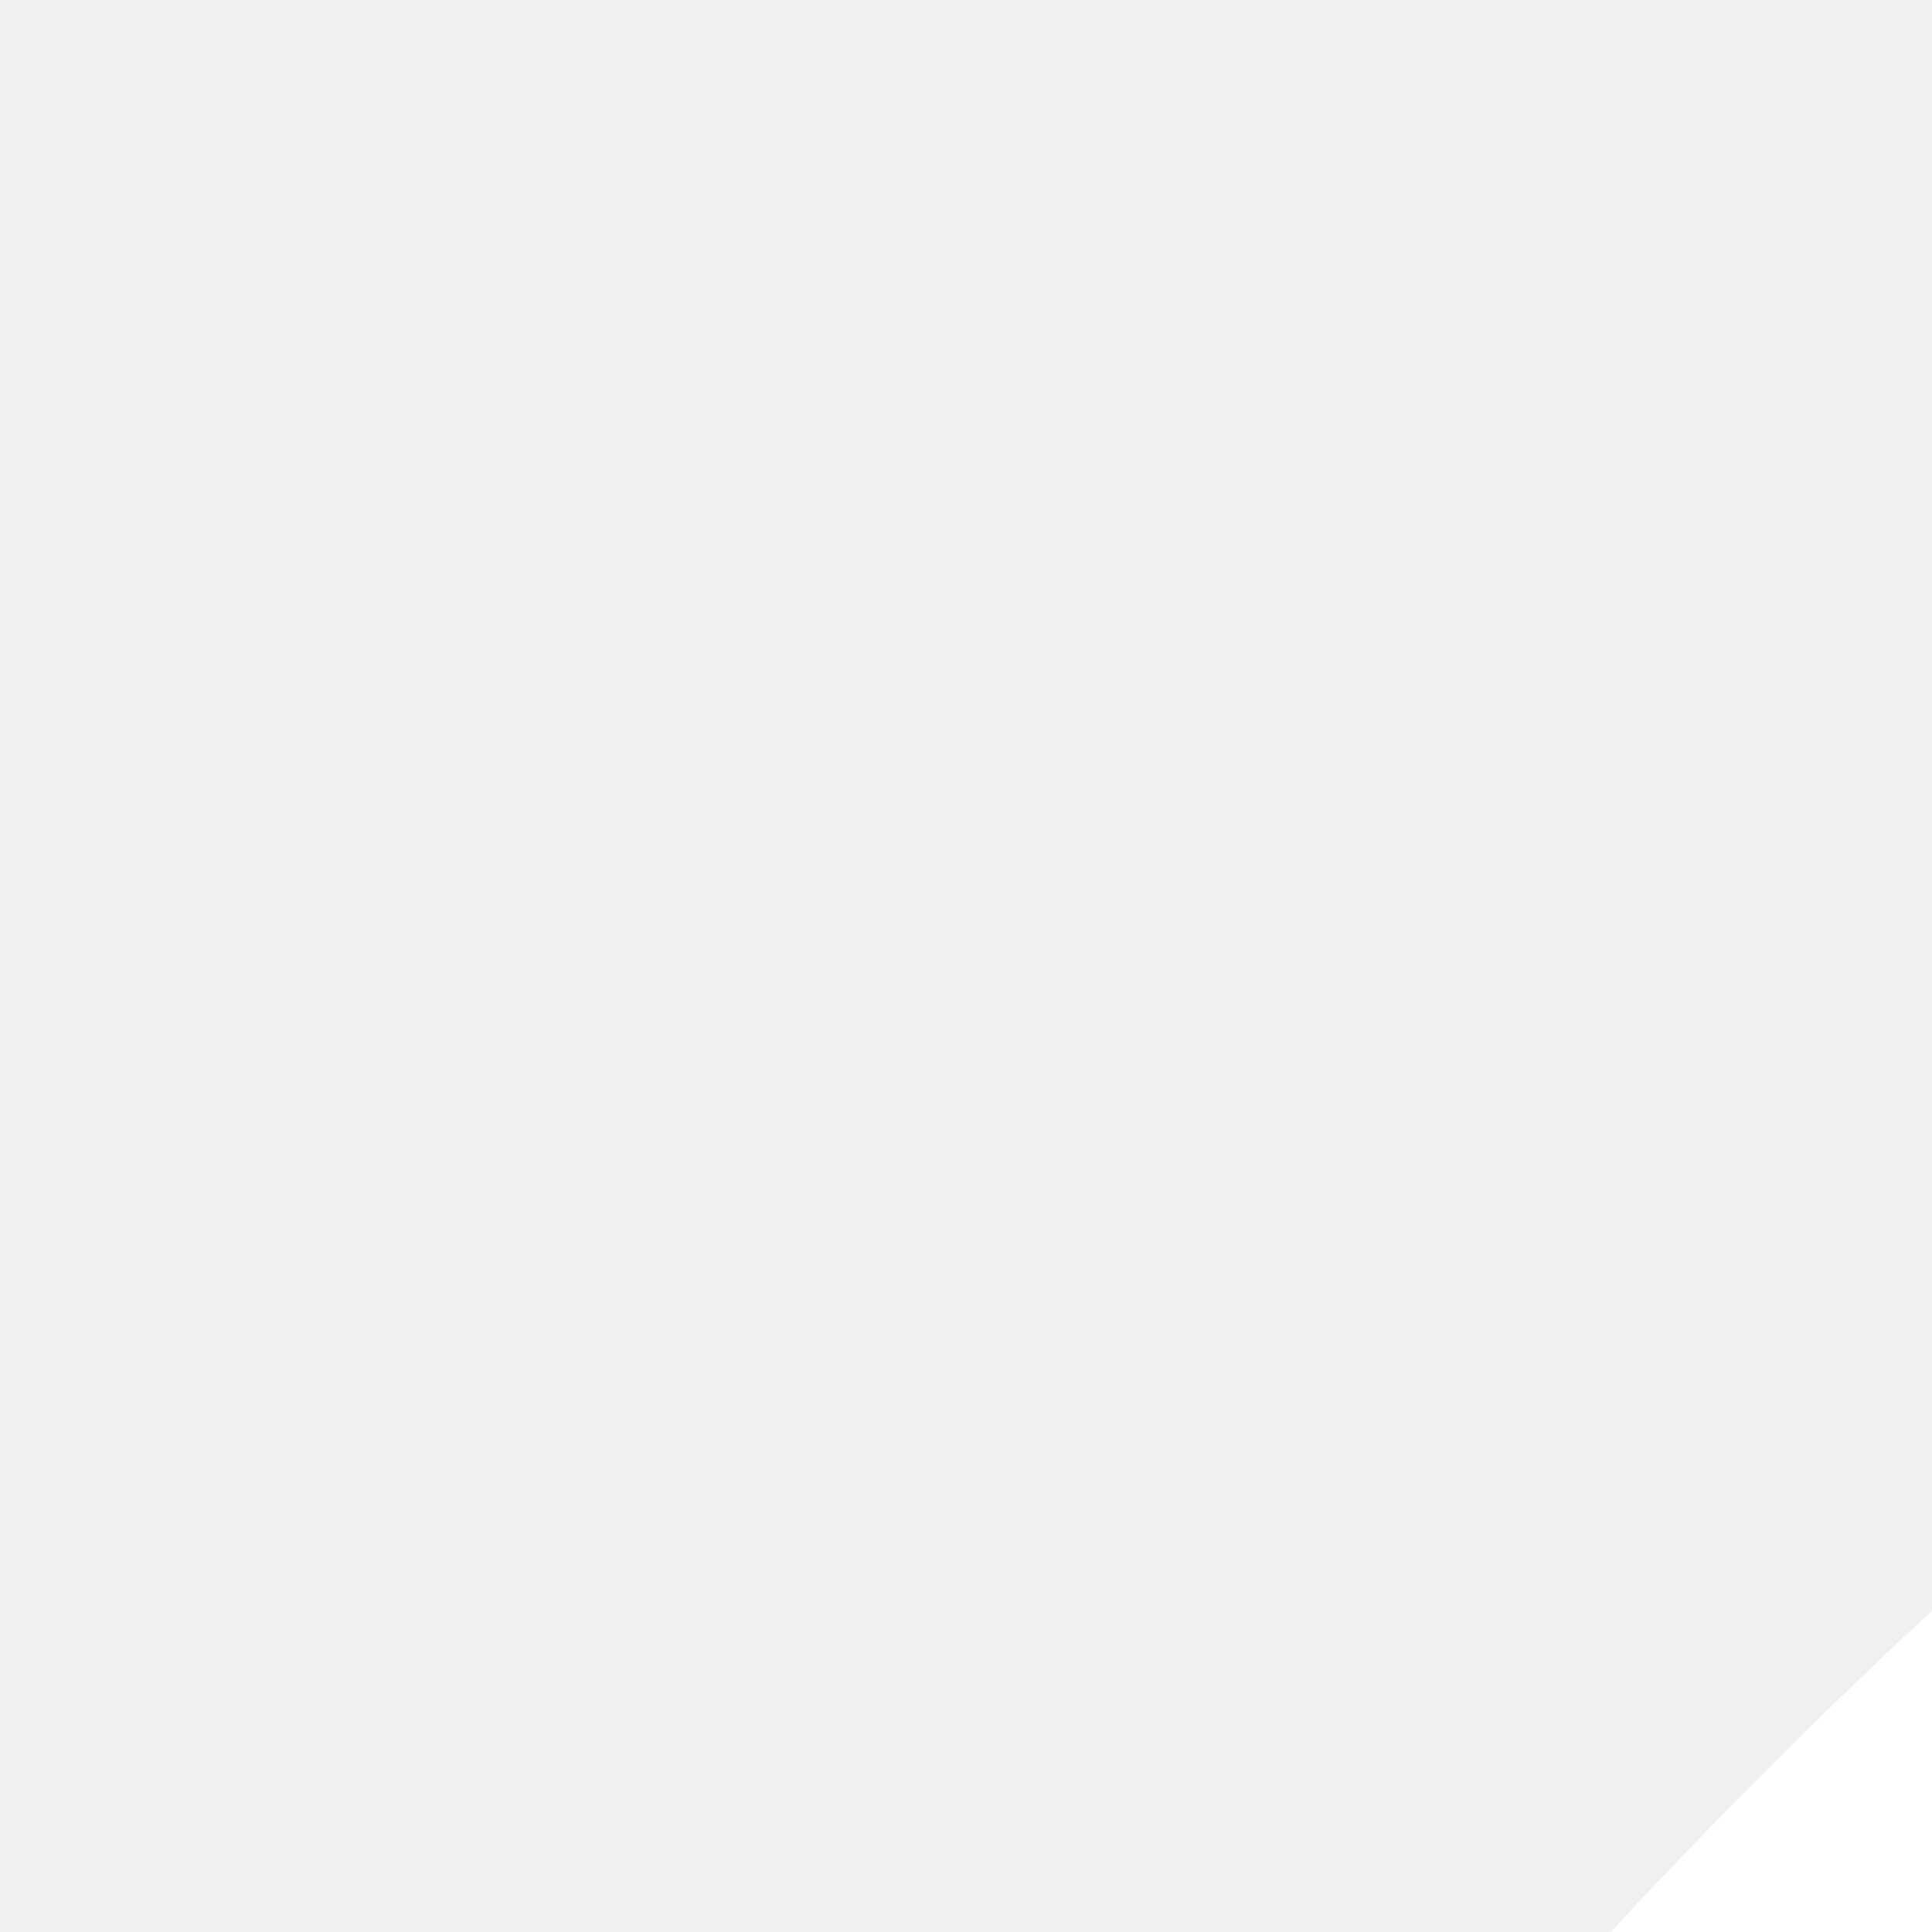
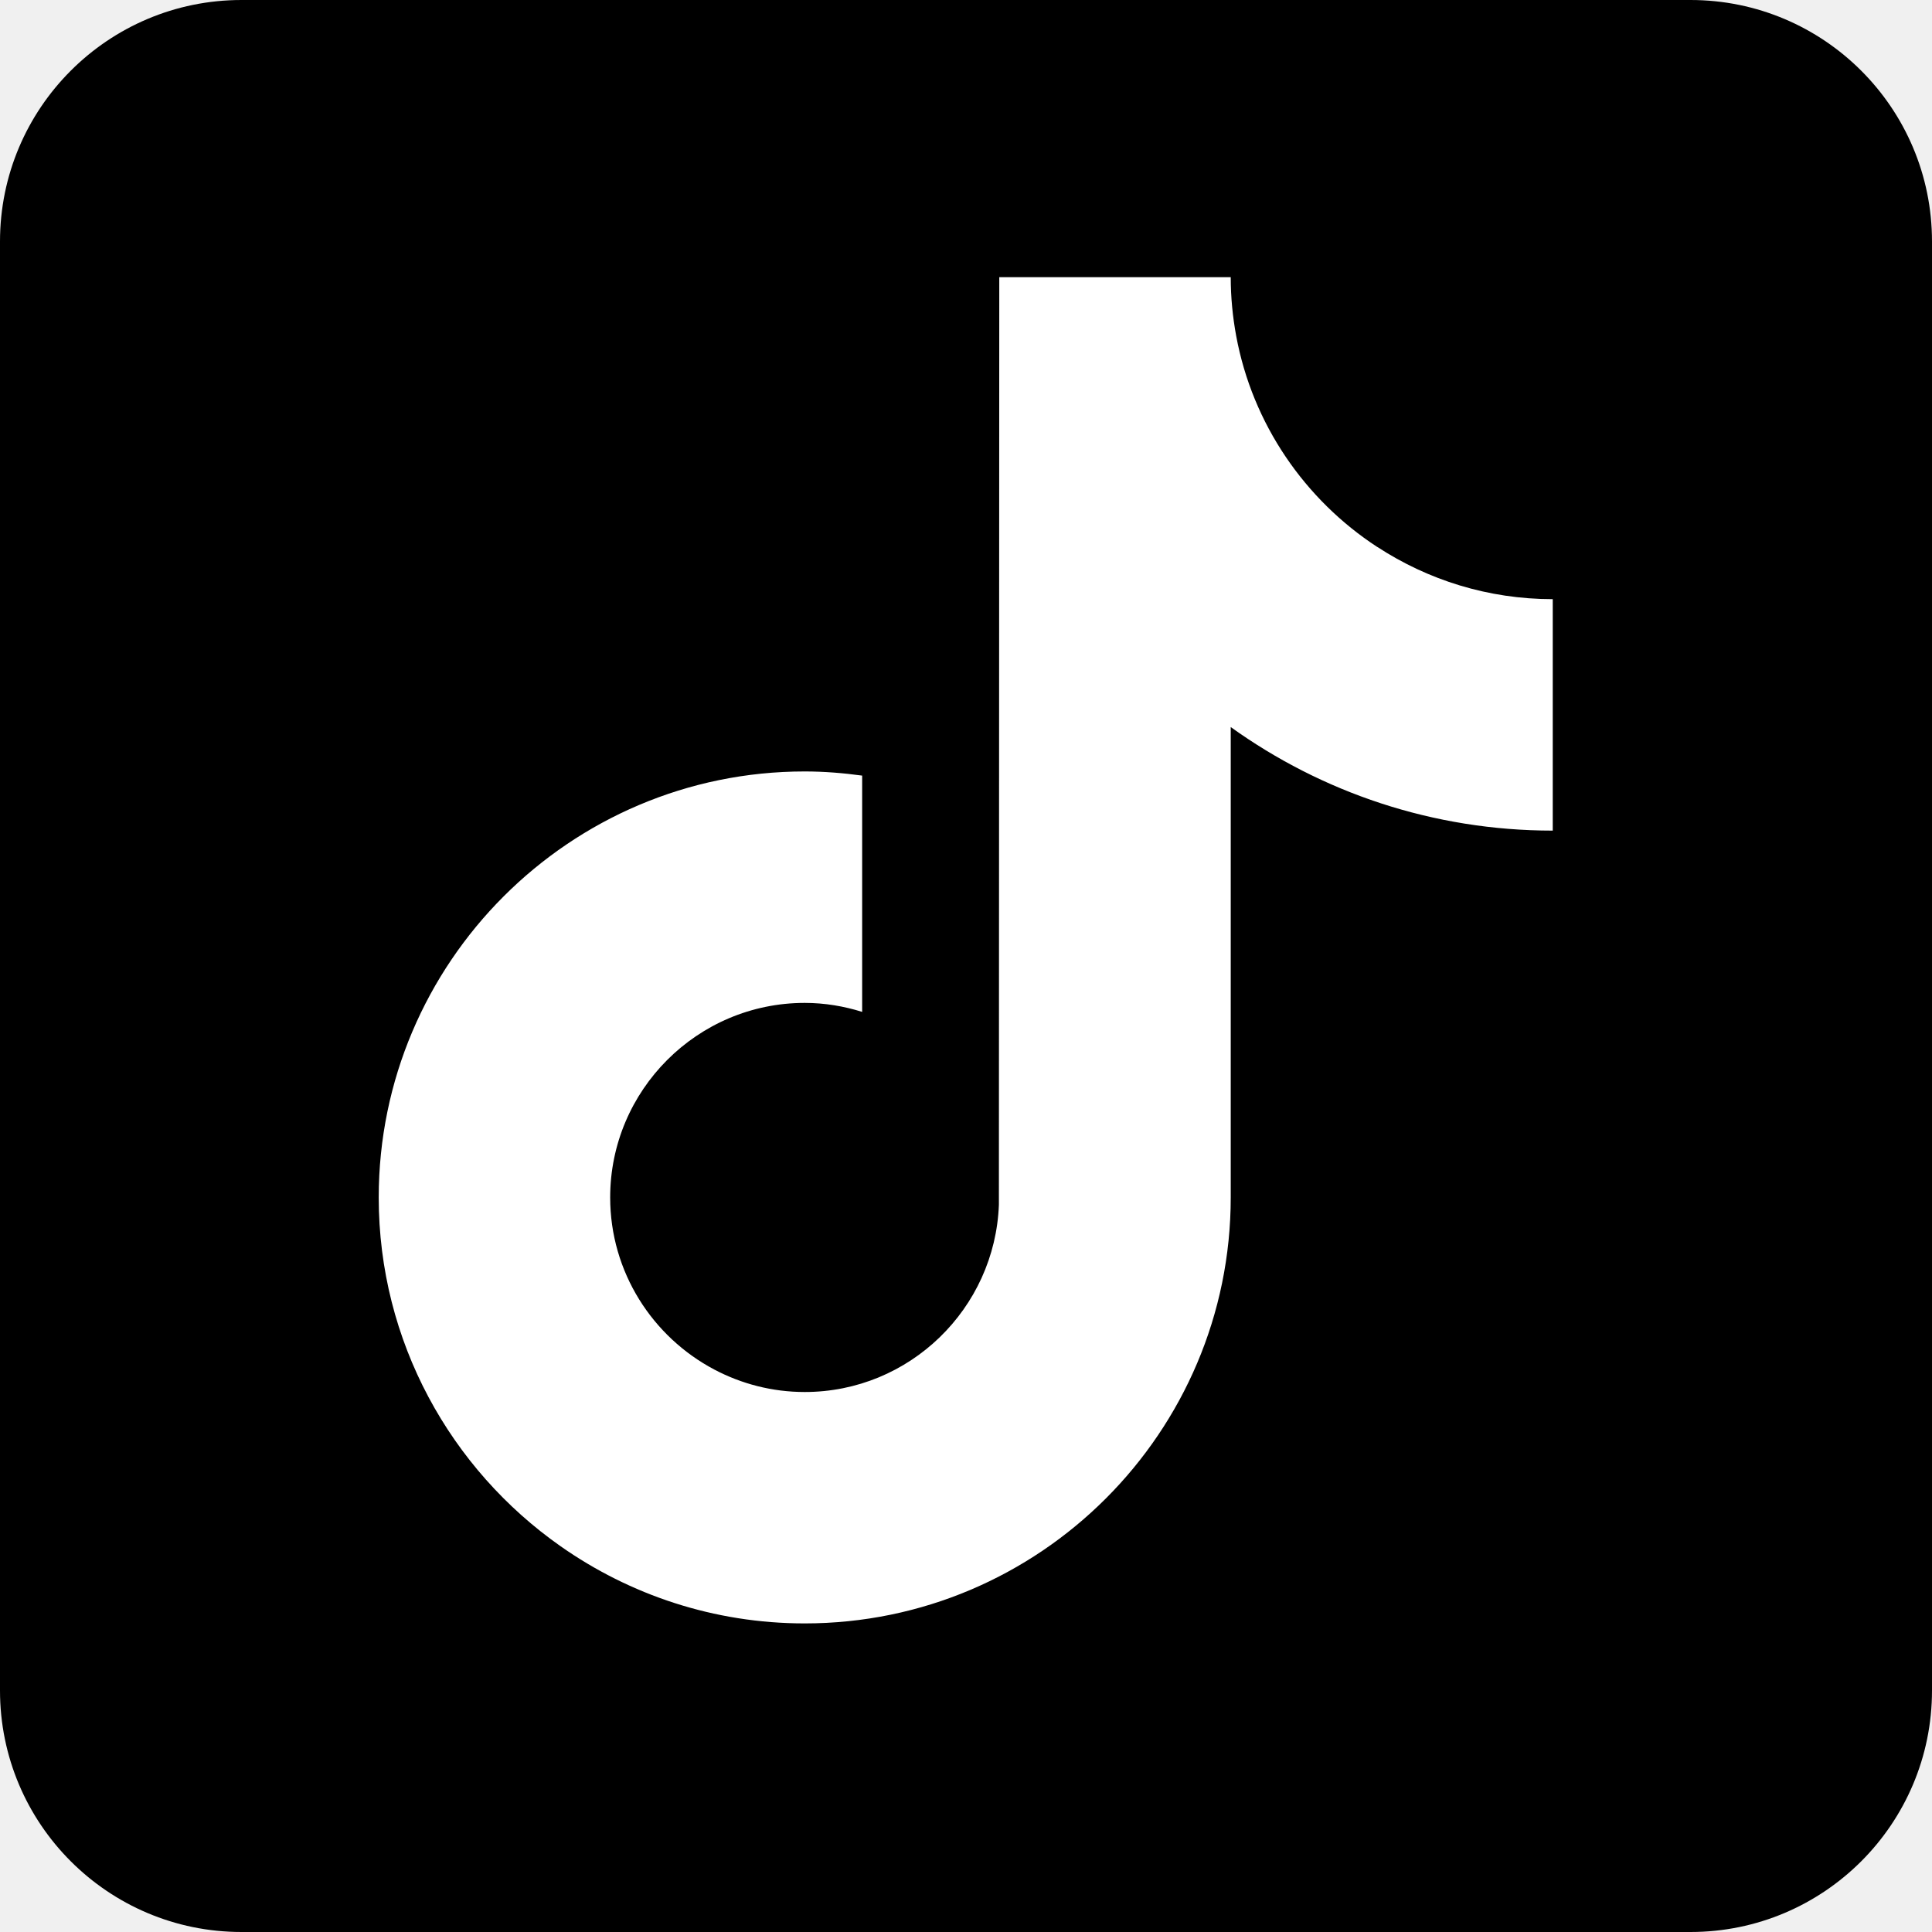
- <svg xmlns="http://www.w3.org/2000/svg" id="Layer_2" viewBox="0 0 16 16">
+ <svg xmlns="http://www.w3.org/2000/svg" id="Layer_2" viewBox="0 0 400 400">
  <defs>
-     <style>.cls-1{fill:#fff;}.cls-2{fill:#fe2c55;}.cls-3{fill:#25f4ee;}</style>
+     <style>.cls-1{fill:#fff;}</style>
  </defs>
  <g id="Layer_1-2">
    <g>
-       <rect class="cls-1" width="400" height="400" rx="50" ry="50" />
-       <g>
-         <path class="cls-3" d="M173.17,167.52v-10.88c-3.73-.51-7.52-.83-11.39-.83-46.6,0-84.51,37.91-84.51,84.51,0,28.59,14.29,53.89,36.08,69.19-14.07-15.1-22.7-35.33-22.7-57.54,0-45.93,36.84-83.39,82.52-84.46Z" />
-         <path class="cls-3" d="M175.17,290.58c20.79,0,37.75-16.54,38.52-37.14l.07-184.01h33.62c-.7-3.78-1.08-7.67-1.08-11.65h-45.92l-.07,184.01c-.77,20.61-17.73,37.14-38.52,37.14-6.46,0-12.55-1.62-17.9-4.43,7.02,9.72,18.41,16.09,31.29,16.09Z" />
-         <path class="cls-3" d="M310.18,131.88v-10.23c-12.82,0-24.77-3.81-34.79-10.34,8.92,10.24,21.04,17.63,34.79,20.57Z" />
-         <path class="cls-2" d="M275.39,111.3c-9.77-11.22-15.71-25.87-15.71-41.88h-12.3c3.24,17.49,13.62,32.5,28.01,41.88Z" />
-         <path class="cls-2" d="M161.79,201.73c-21.28,0-38.6,17.31-38.6,38.6,0,14.82,8.41,27.7,20.69,34.16-4.58-6.34-7.31-14.11-7.31-22.51,0-21.28,17.32-38.6,38.6-38.6,3.97,0,7.78,.66,11.39,1.78v-46.87c-3.73-.51-7.52-.83-11.39-.83-.67,0-1.33,.04-2,.05v36c-3.6-1.13-7.42-1.78-11.39-1.78Z" />
-         <path class="cls-2" d="M310.18,131.88v35.69c-23.81,0-45.87-7.62-63.88-20.54v93.31c0,46.6-37.91,84.51-84.51,84.51-18.01,0-34.71-5.68-48.43-15.32,15.44,16.57,37.43,26.97,61.82,26.97,46.6,0,84.51-37.91,84.51-84.51v-93.31c18.01,12.93,40.07,20.54,63.88,20.54v-45.92c-4.59,0-9.07-.5-13.38-1.42Z" />
-         <path d="M246.3,240.33v-93.31c18.01,12.93,40.07,20.54,63.88,20.54v-35.69c-13.75-2.94-25.87-10.33-34.79-20.57-14.39-9.38-24.77-24.39-28.01-41.88h-33.62l-.07,184.01c-.77,20.61-17.73,37.14-38.52,37.14-12.88,0-24.27-6.36-31.29-16.09-12.29-6.47-20.69-19.34-20.69-34.16,0-21.28,17.32-38.6,38.6-38.6,3.97,0,7.78,.66,11.39,1.78v-36c-45.68,1.07-82.52,38.53-82.52,84.46,0,22.22,8.63,42.44,22.7,57.54,13.73,9.64,30.42,15.32,48.43,15.32,46.6,0,84.51-37.91,84.51-84.51Z" />
-       </g>
+       <rect width="400" height="400" rx="50" ry="50" />
+       <path class="cls-1" d="M285.17,113.26c-15.01-9.79-25.85-25.45-29.23-43.71-.73-3.95-1.13-8.01-1.13-12.16h-47.92l-.08,192.04c-.81,21.51-18.5,38.77-40.2,38.77-6.74,0-13.09-1.69-18.68-4.63-12.82-6.75-21.6-20.19-21.6-35.65,0-22.21,18.07-40.28,40.28-40.28,4.15,0,8.12,.68,11.89,1.86v-48.92c-3.89-.53-7.85-.86-11.89-.86-48.63,0-88.2,39.57-88.2,88.2,0,29.84,14.91,56.25,37.65,72.21,14.33,10.06,31.75,15.98,50.55,15.98,48.63,0,88.2-39.56,88.2-88.2v-97.38c18.79,13.49,41.82,21.44,66.67,21.44v-47.92c-13.38,0-25.85-3.98-36.3-10.8Z" />
    </g>
  </g>
</svg>
